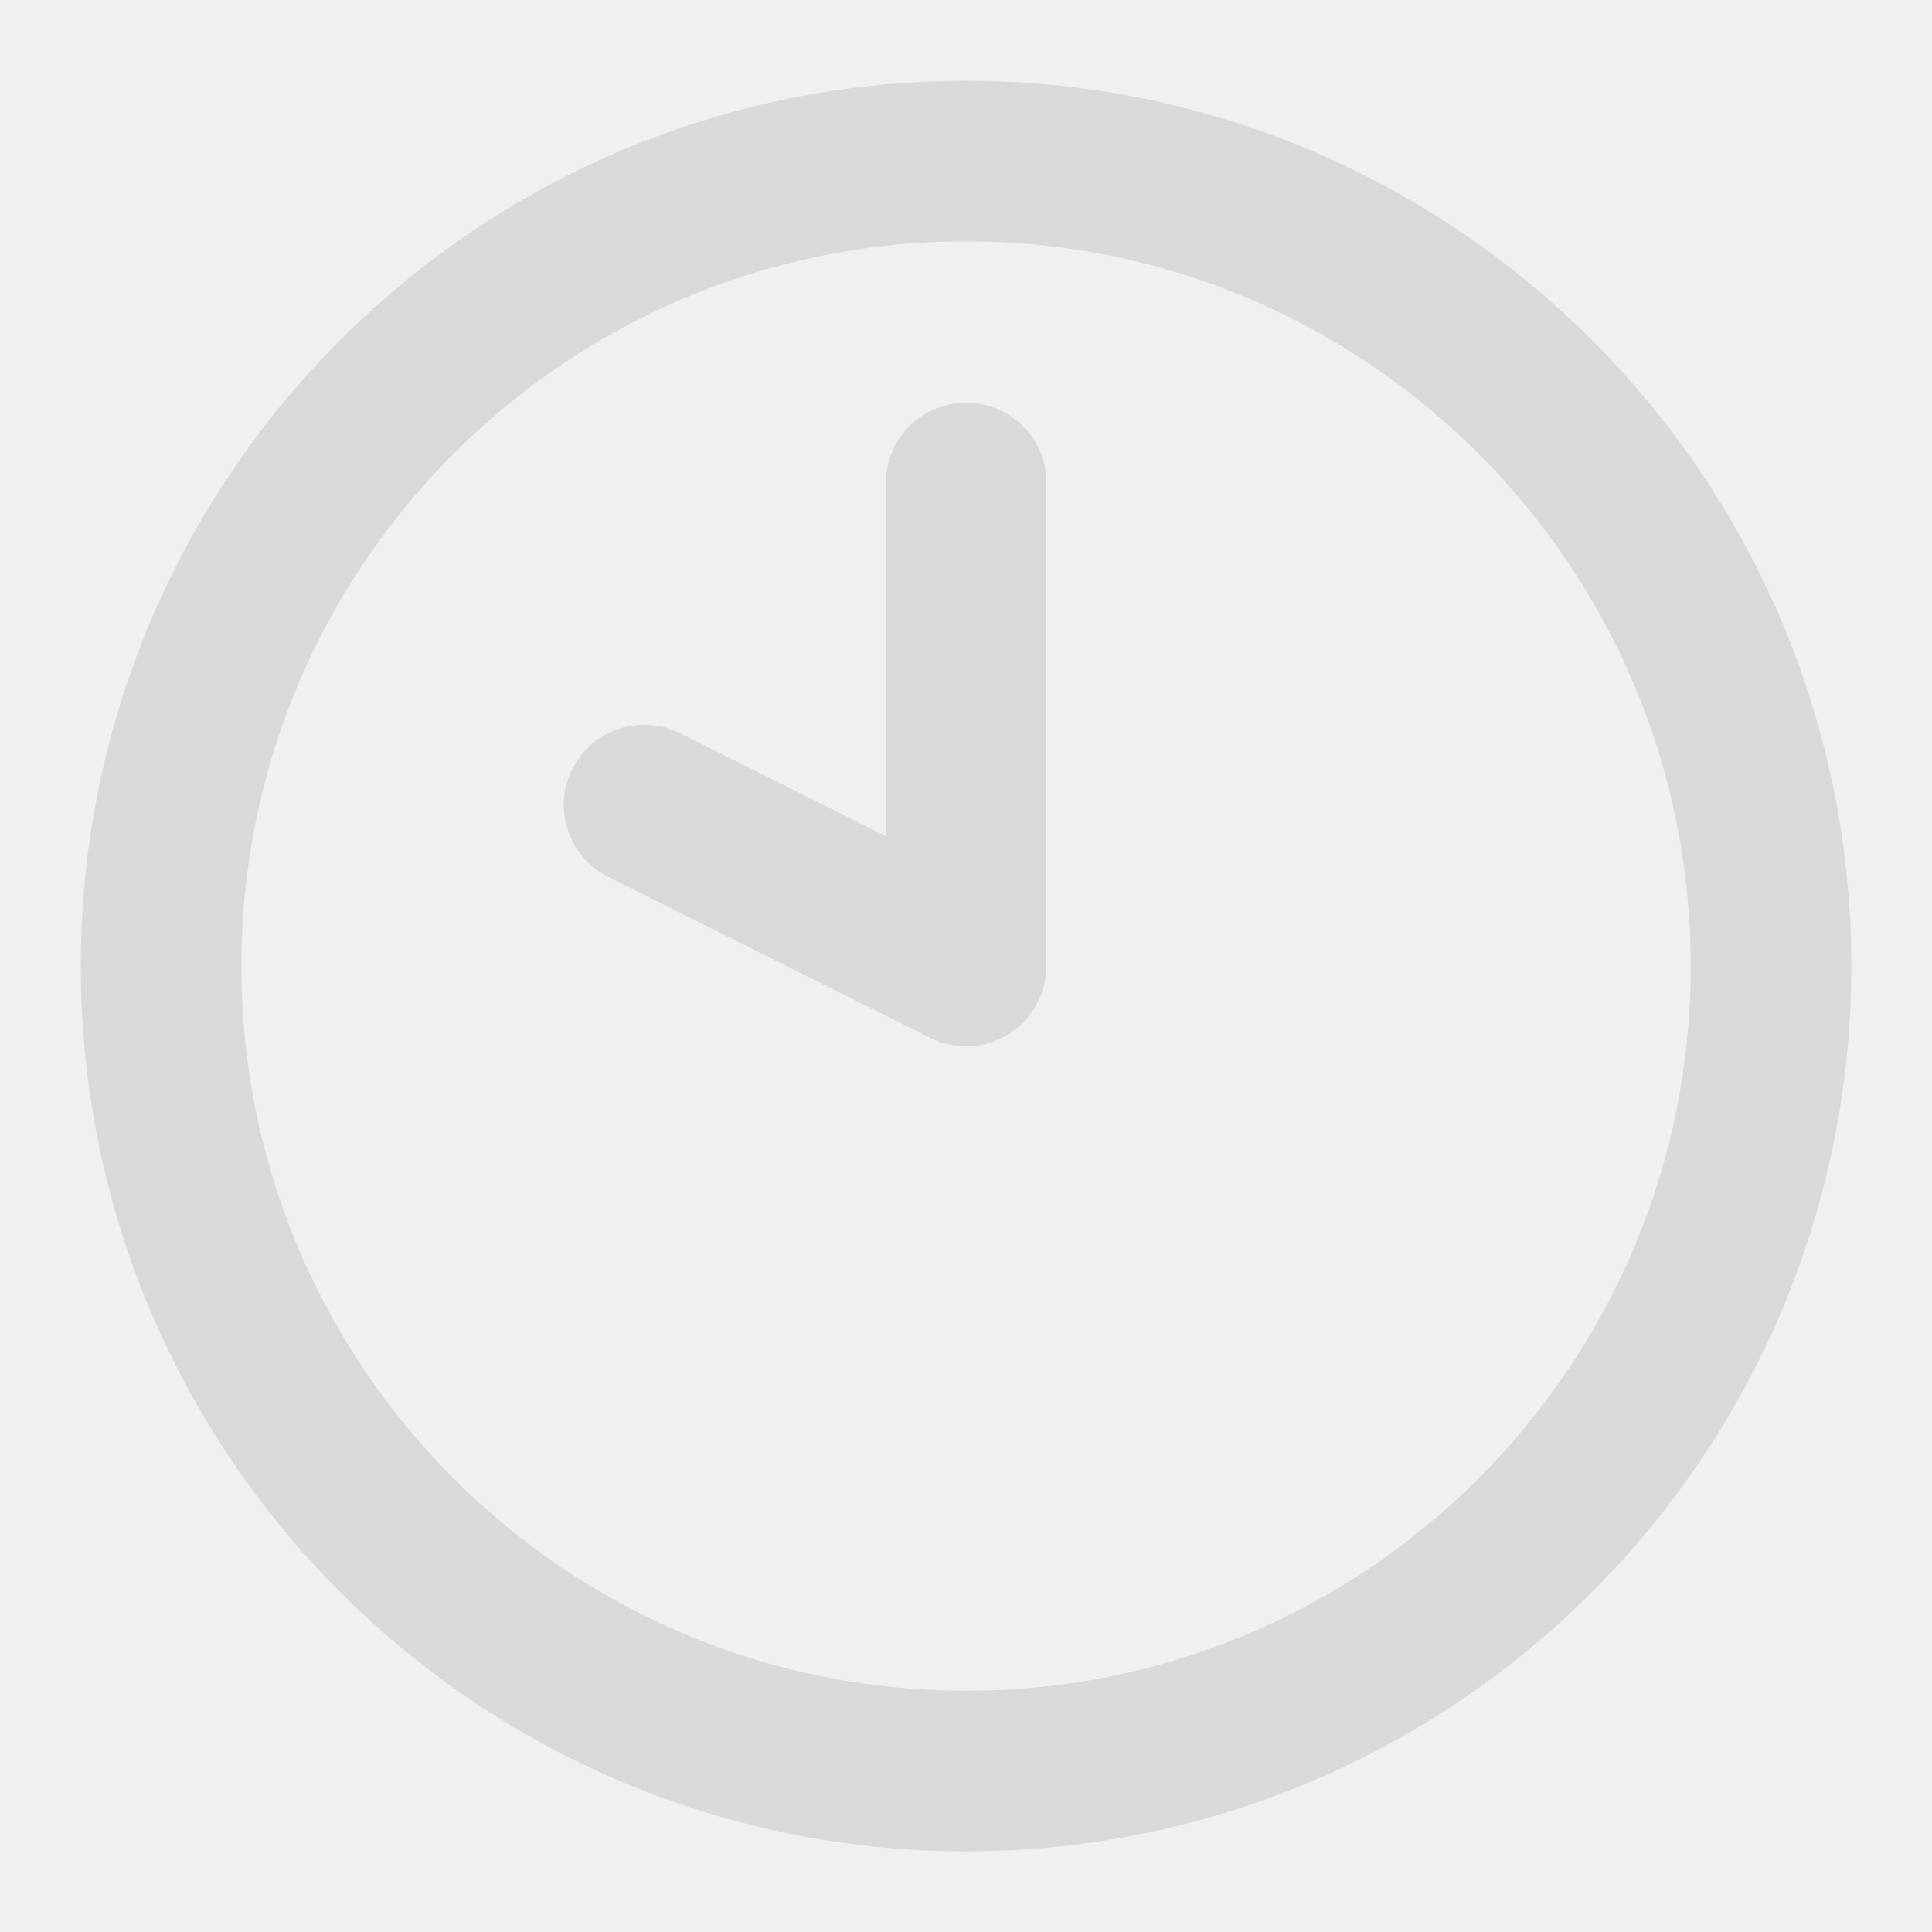
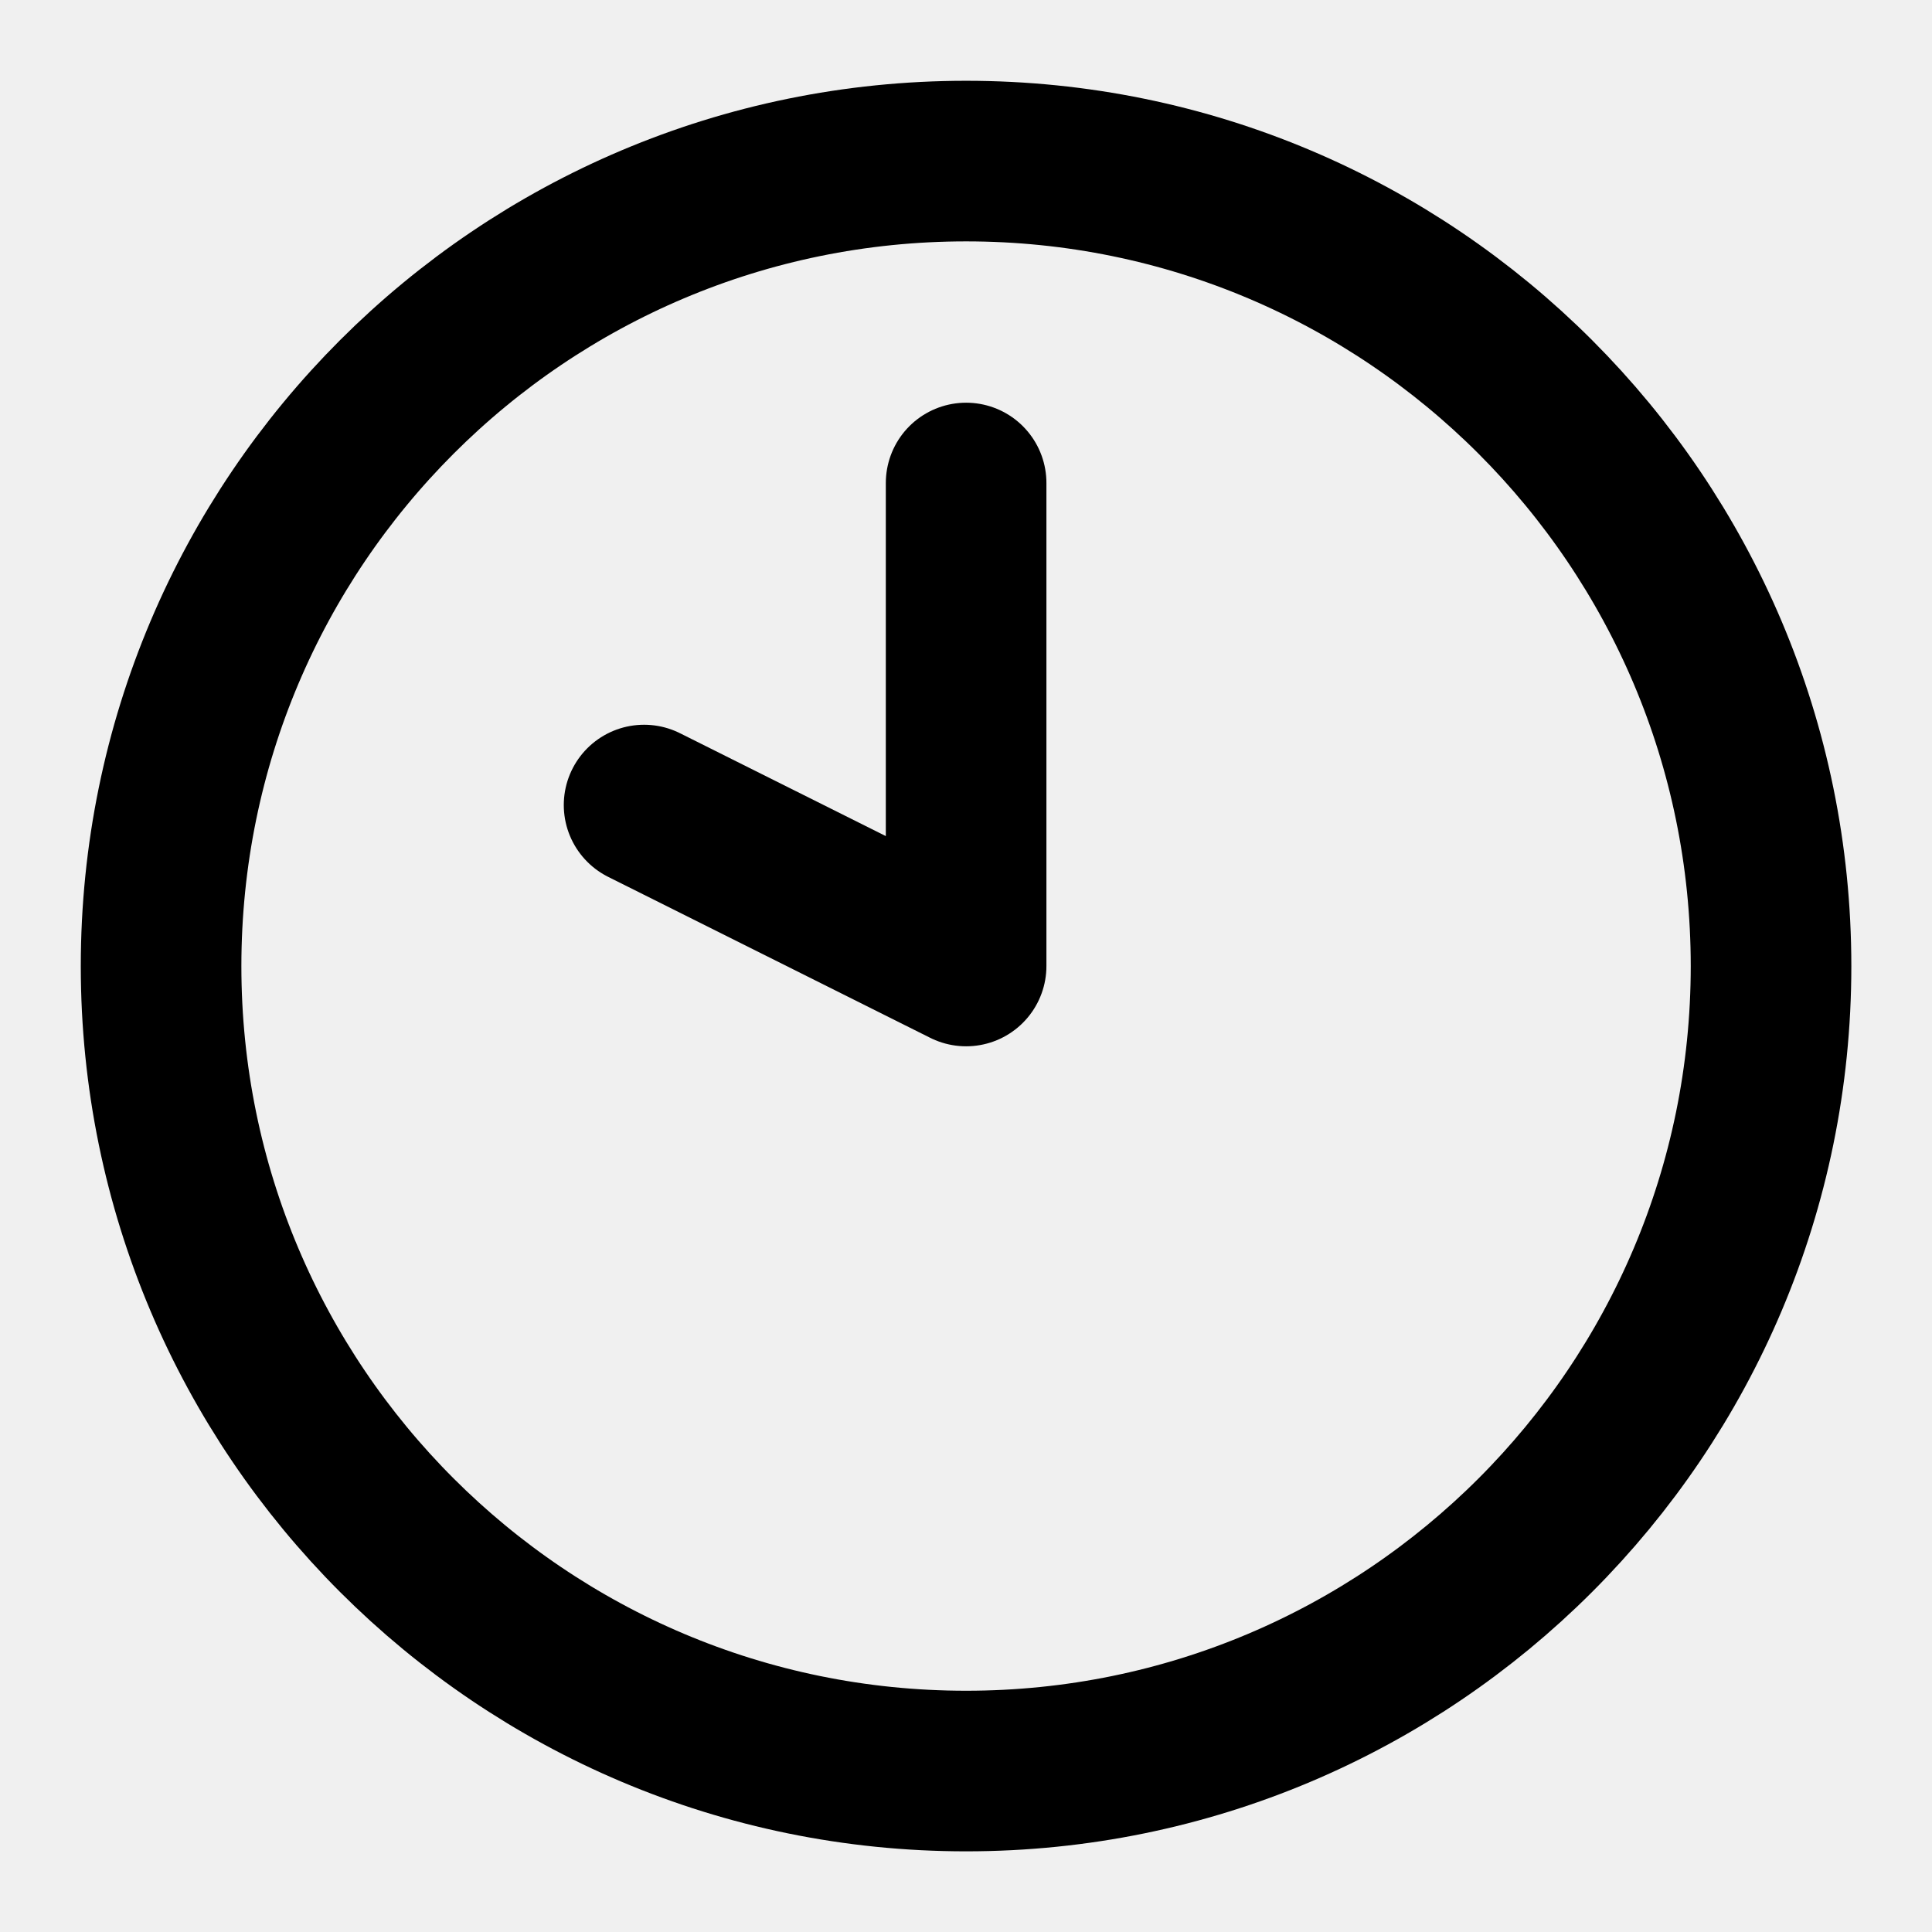
<svg xmlns="http://www.w3.org/2000/svg" width="16" height="16" viewBox="0 0 16 16" fill="none">
  <g clip-path="url(#clip0_2039_7200)">
-     <path d="M8.001 4V8L5.334 6.667" stroke="#D9D9D9" stroke-width="1.33" stroke-linecap="round" stroke-linejoin="round" />
-     <path d="M8.001 14.667C11.682 14.667 14.667 11.682 14.667 8.001C14.667 4.319 11.682 1.334 8.001 1.334C4.319 1.334 1.334 4.319 1.334 8.001C1.334 11.682 4.319 14.667 8.001 14.667Z" stroke="#D9D9D9" stroke-width="1.33" stroke-linecap="round" stroke-linejoin="round" />
+     <path d="M8.001 4V8L5.334 6.667" stroke="currentColor" stroke-width="1.33" stroke-linecap="round" stroke-linejoin="round" />
+     <path d="M8.001 14.667C11.682 14.667 14.667 11.682 14.667 8.001C14.667 4.319 11.682 1.334 8.001 1.334C4.319 1.334 1.334 4.319 1.334 8.001C1.334 11.682 4.319 14.667 8.001 14.667Z" stroke="currentColor" stroke-width="1.33" stroke-linecap="round" stroke-linejoin="round" />
  </g>
  <defs>
    <clipPath id="clip0_2039_7200">
      <rect width="16" height="16" fill="white" />
    </clipPath>
  </defs>
</svg>
